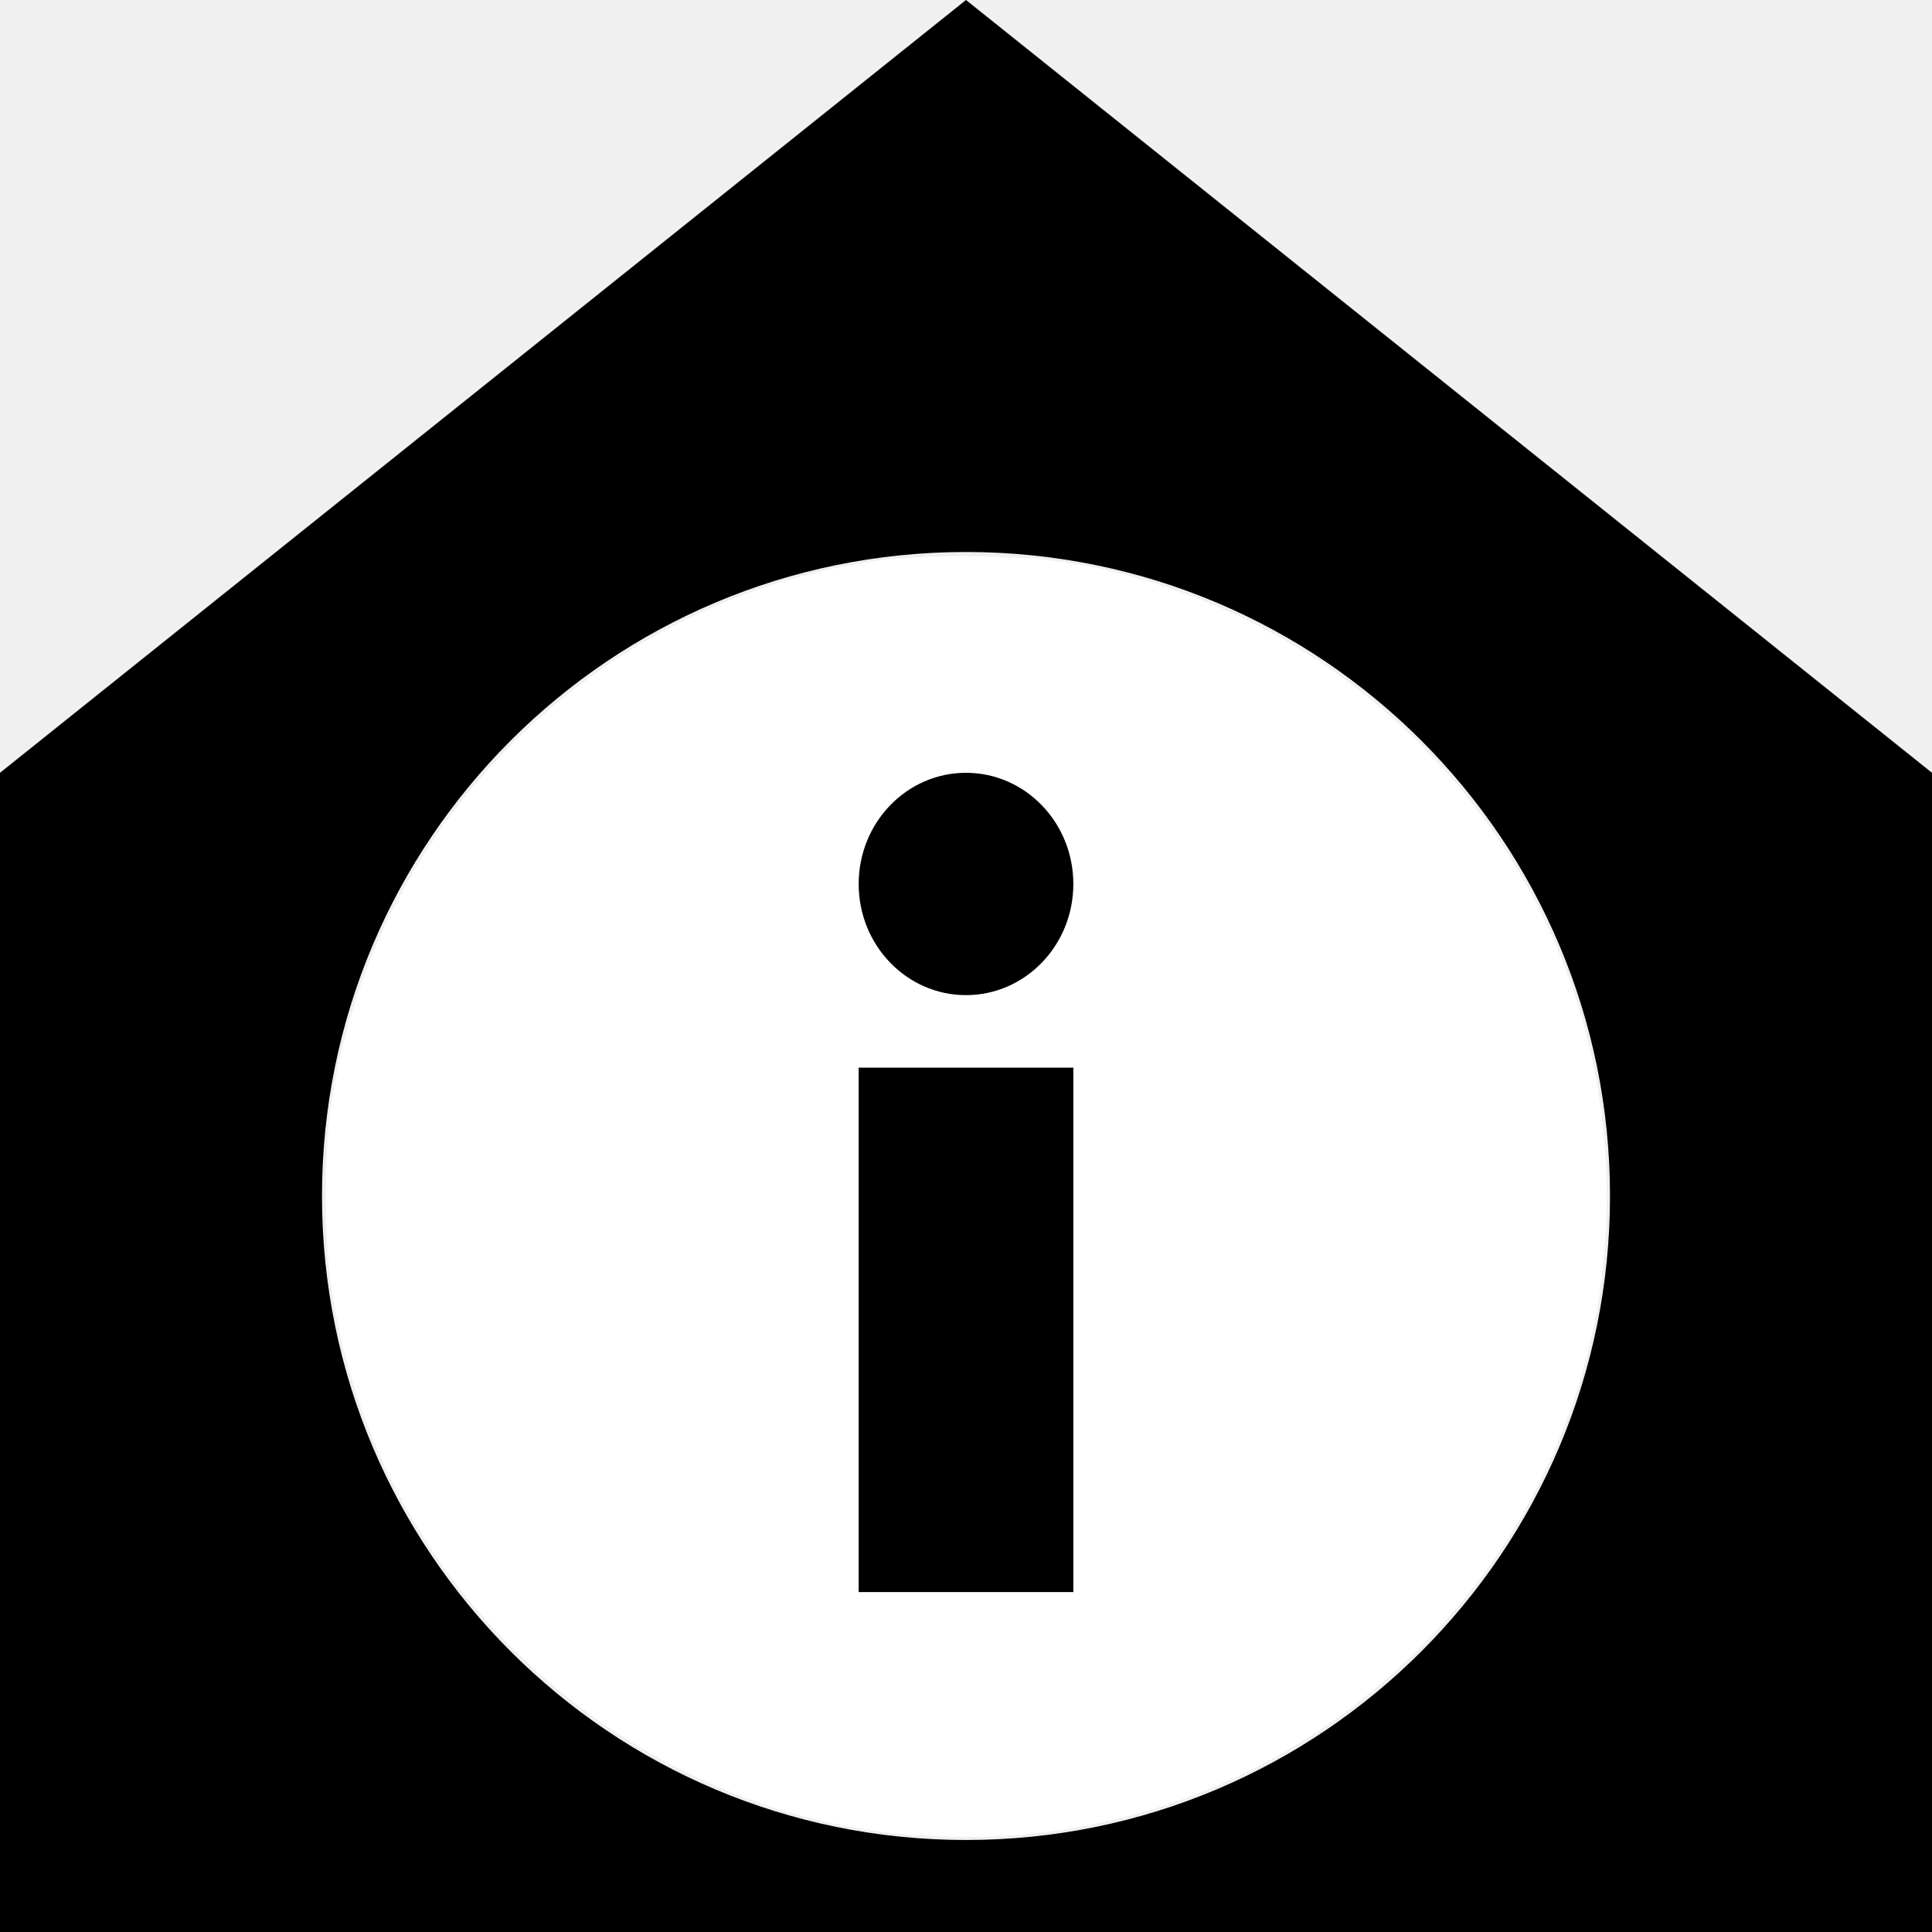
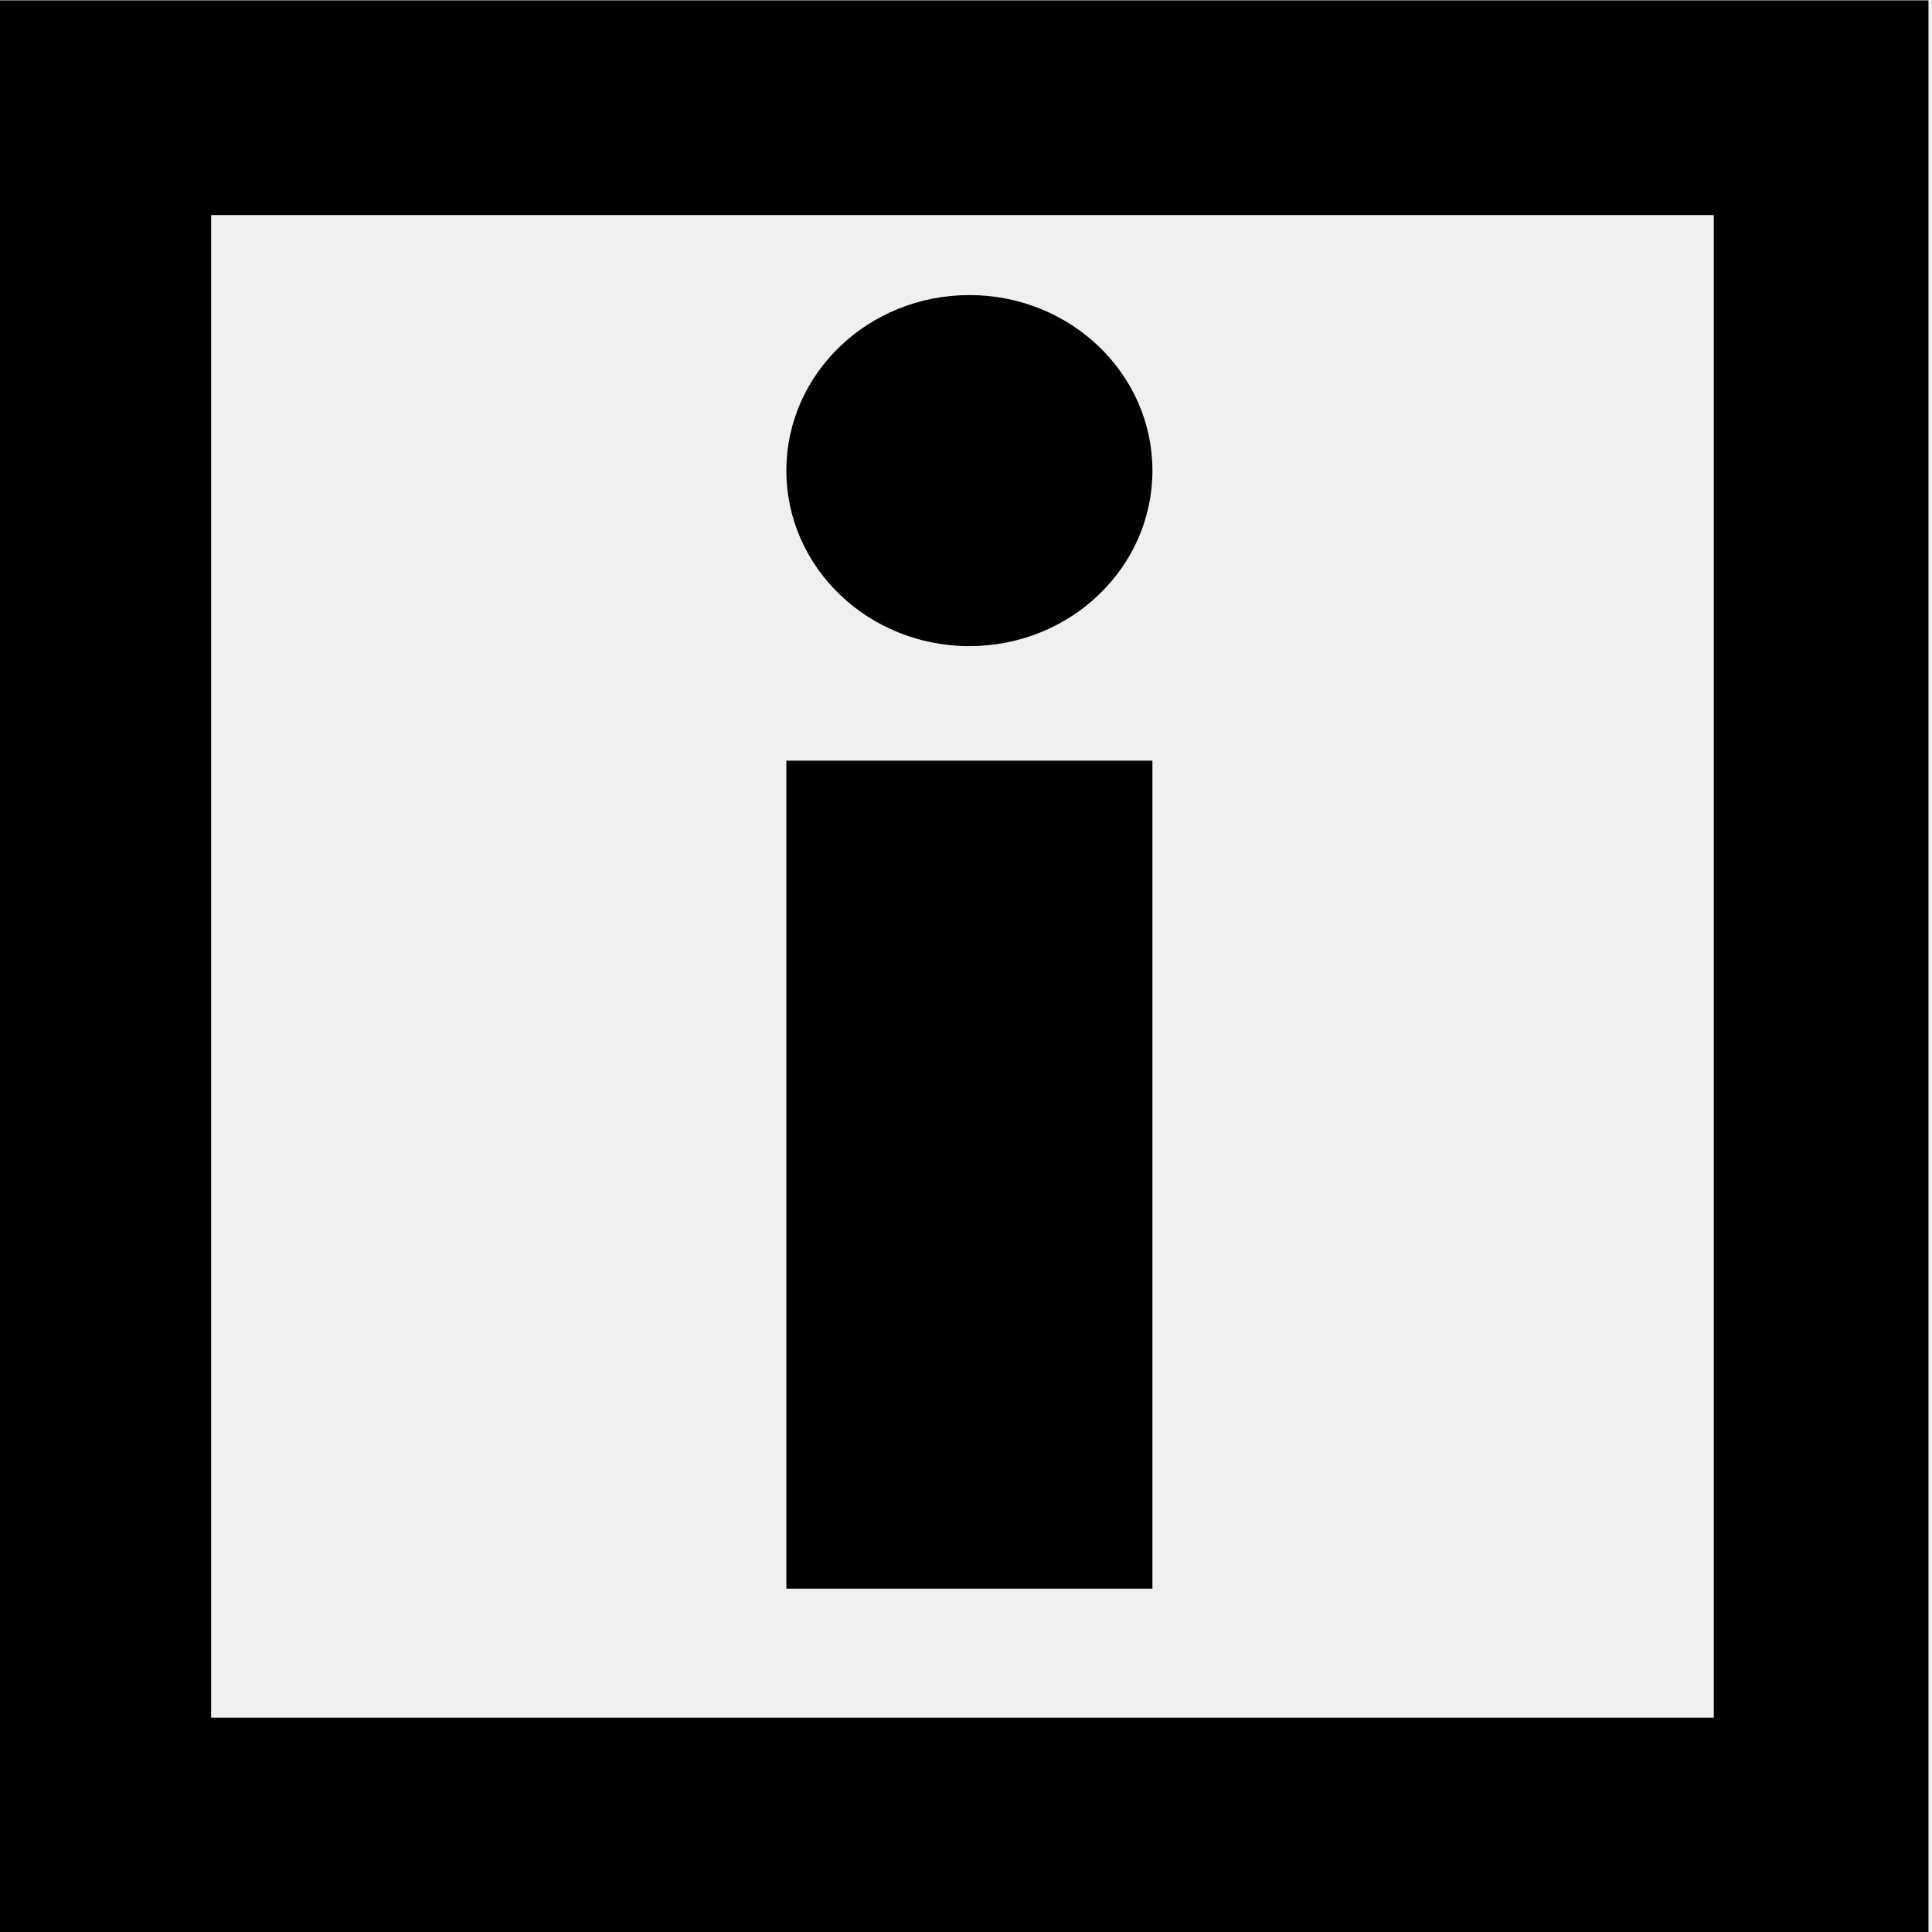
<svg xmlns="http://www.w3.org/2000/svg" width="2520" height="2520" viewBox="0 0 26880 26880" id="svg3064" version="1.1">
  <defs id="defs3070" />
  <text xml:space="preserve" style="font-size:12190.477px;font-style:italic;font-variant:normal;font-weight:normal;font-stretch:normal;line-height:125%;letter-spacing:0px;word-spacing:0px;fill:#000000;fill-opacity:1;stroke:none;font-family:Liberation Sans;-inkscape-font-specification:Sans Italic" x="12853.023" y="12657.778" id="text5331">
    <tspan id="tspan5333" x="12853.023" y="12657.778" />
  </text>
-   <path style="fill:#ffffff;fill-opacity:1;stroke:none;stroke-width:309.359;stroke-linecap:round;stroke-linejoin:round;stroke-miterlimit:4;stroke-opacity:1;stroke-dasharray:none" d="M 1174.946,2392.08 C 989.565,2374.199 806.666,2287.213 670.957,2152.384 540.678,2022.95 458.449,1859.065 431.626,1675.393 c -8.957,-61.331 -8.991,-170.034 -0.074,-231.752 48.255,-333.98 291.71,-607.084 617.66,-692.88 73.403,-19.321 123.244,-25.306 210.727,-25.306 113.374,0 189.403,13.233 289.472,50.383 232.733,86.402 415.488,271.488 498.888,505.255 63.674,178.476 63.231,385.615 -1.201,561.511 -43.478,118.693 -107.012,218.528 -195.173,306.689 -179.905,179.905 -423.432,267.242 -676.979,242.786 l 0,0 z" id="path3060" transform="scale(10.66667,10.66667)" />
-   <path style="fill:#000000;fill-opacity:1;stroke:none" d="M 1260,0 0,1008 l 0,1512 2520,0 0,-1512 z m 0,720 c 463.919,0 840,376.081 840,840 0,463.919 -376.081,840 -840,840 -463.919,0 -840,-376.081 -840,-840 0,-463.919 376.081,-840 840,-840 z m 0,288 c -77.32,0 -140,64.919 -140,145 0,80.081 62.68,145 140,145 77.32,0 140,-64.919 140,-145 0,-80.081 -62.68,-145 -140,-145 z m -140,384.614 0,684 280,0 0,-684 z" transform="scale(10.66667,10.66667)" id="path3050" />
+   <path style="fill:#000000;fill-opacity:1;stroke:none" d="M -4.594 0.469 L -4.594 2520.469 L 2515.406 2520.469 L 2515.406 0.469 L -4.594 0.469 z M 275.406 280.469 L 2235.406 280.469 L 2235.406 2240.469 L 275.406 2240.469 L 275.406 280.469 z M 1264.406 384.875 C 1132.556 384.875 1025.688 487.365 1025.688 613.812 C 1025.688 740.26 1132.556 842.781 1264.406 842.781 C 1396.257 842.781 1503.156 740.26 1503.156 613.812 C 1503.156 487.365 1396.257 384.875 1264.406 384.875 z M 1025.688 992.156 L 1025.688 2072.188 L 1503.156 2072.188 L 1503.156 992.156 L 1025.688 992.156 z " transform="scale(10.66667,10.66667)" id="path3050" />
</svg>
